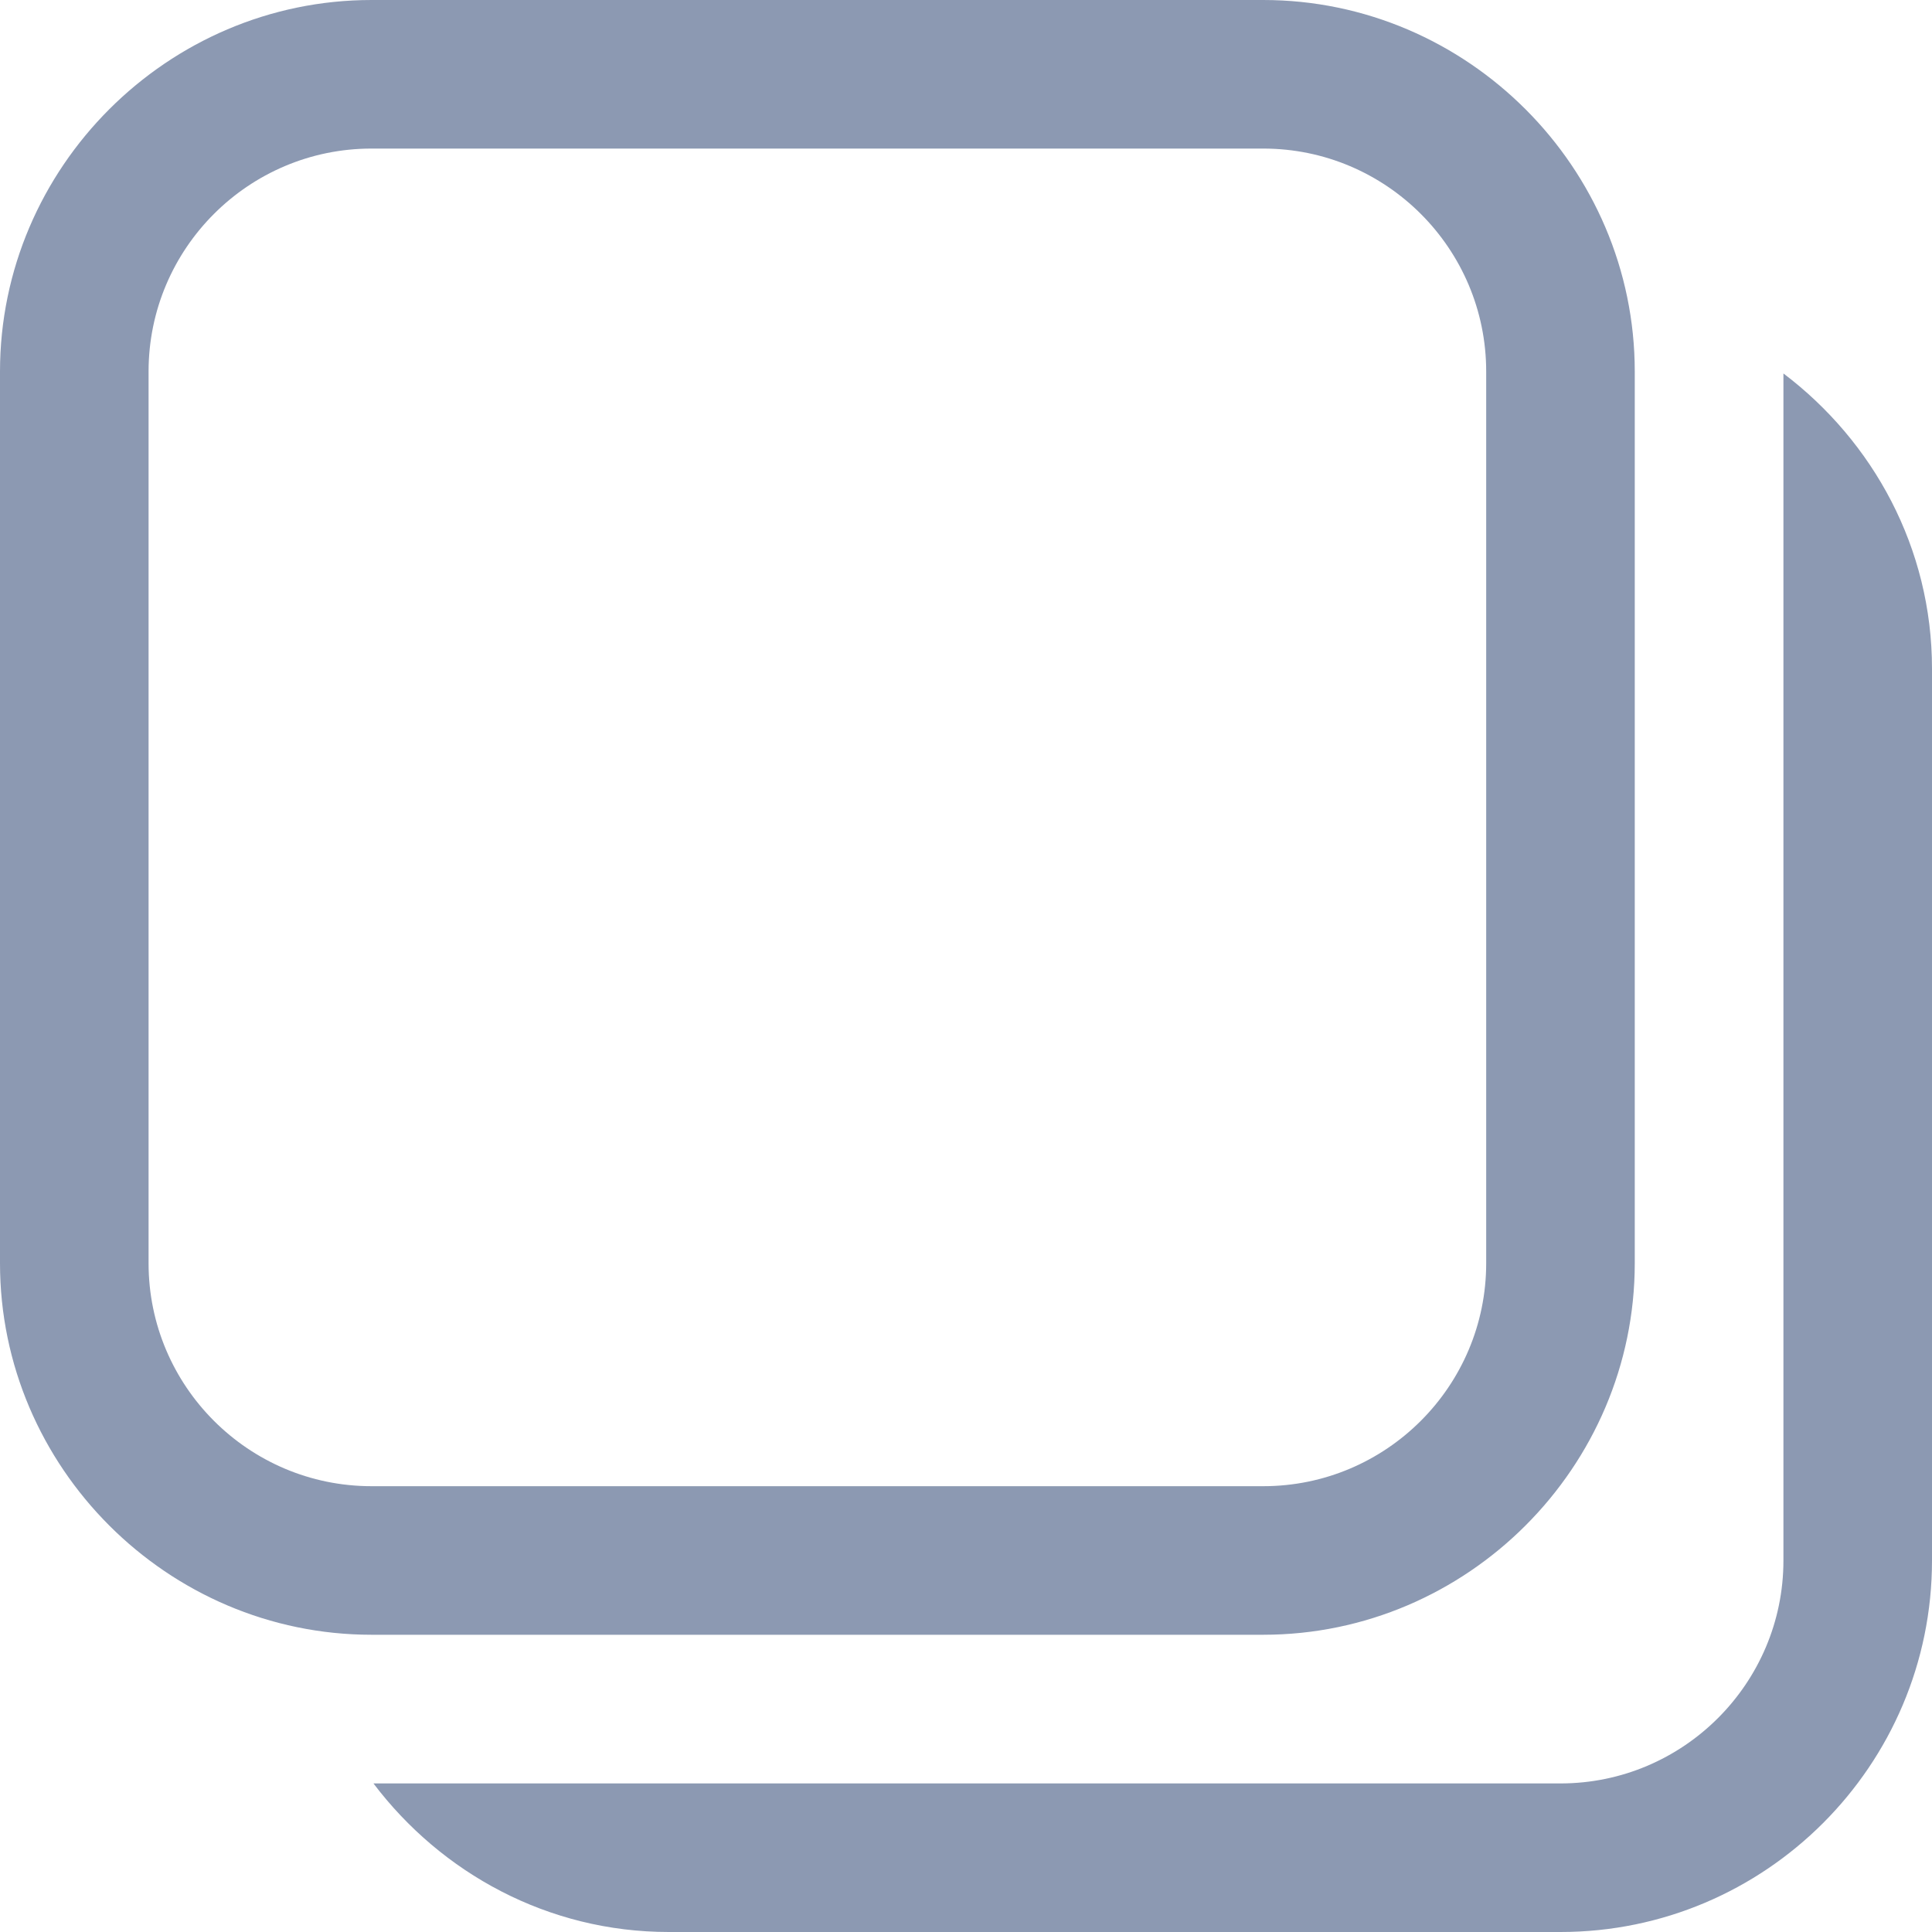
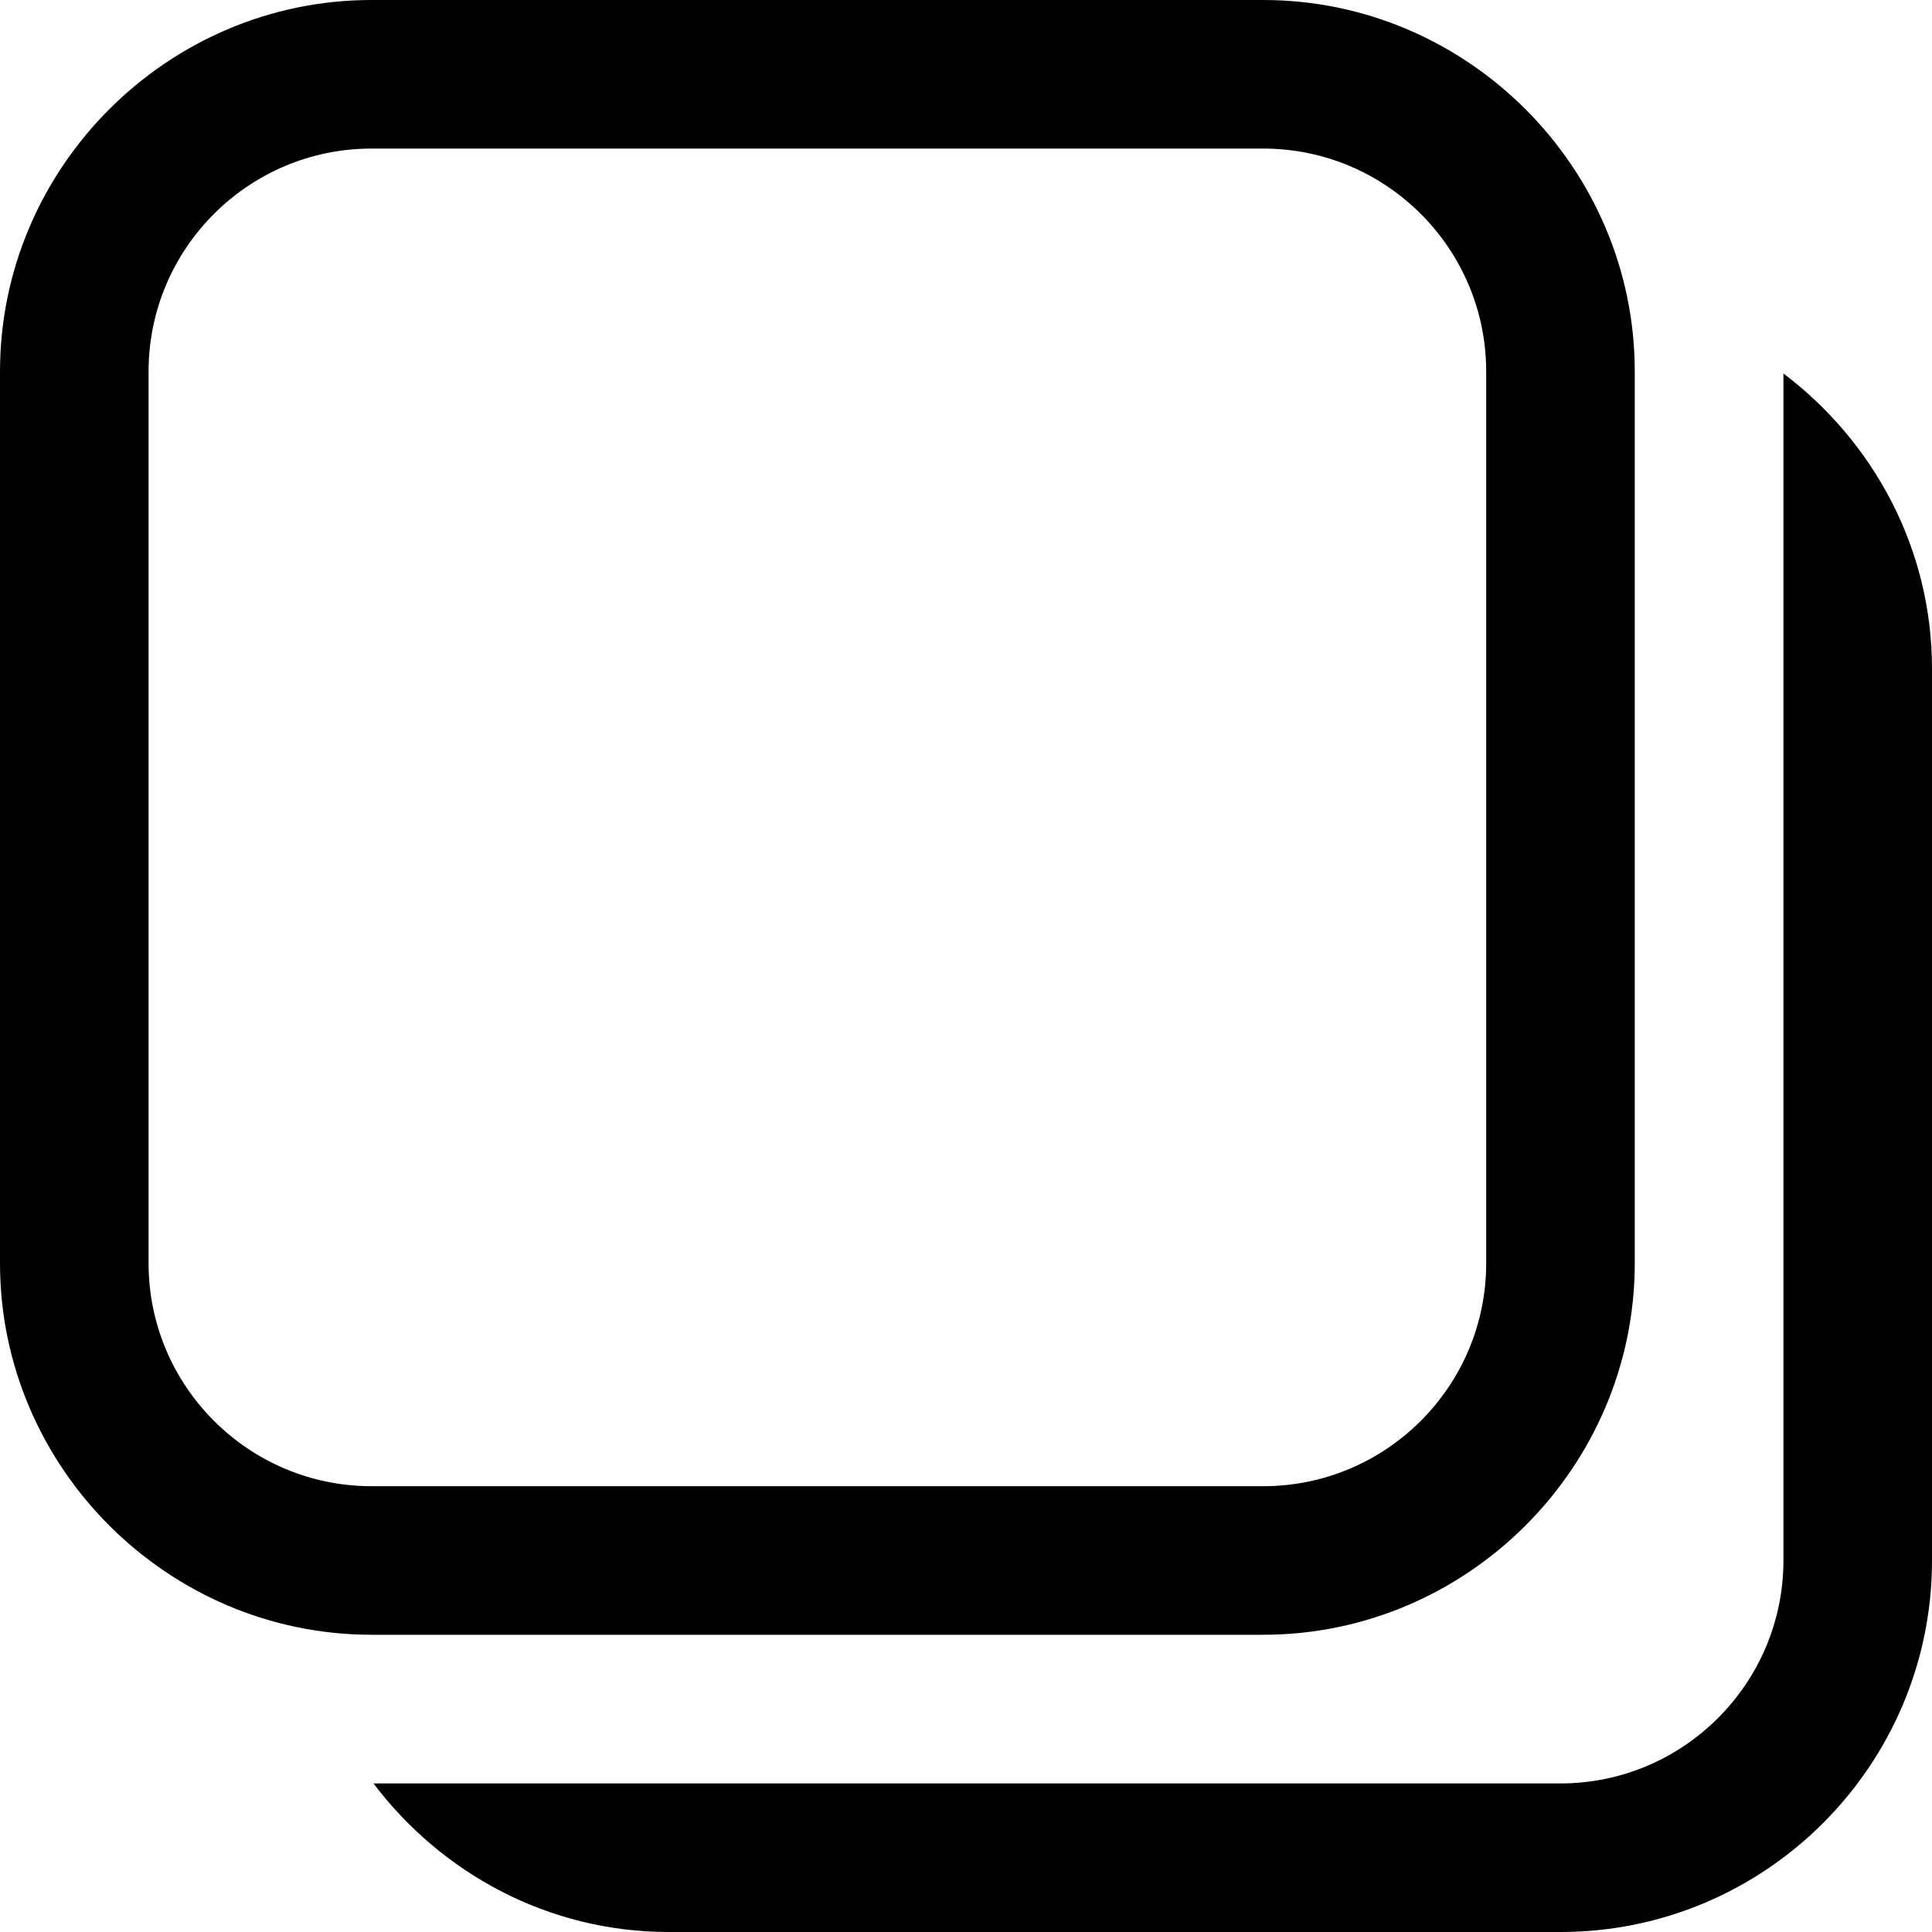
<svg xmlns="http://www.w3.org/2000/svg" width="20" height="20" viewBox="0 0 20 20" fill="none">
-   <path d="M3.846 0C1.734 0 0 1.734 0 3.846V13.077C0 15.189 1.734 16.923 3.846 16.923H13.077C15.189 16.923 16.923 15.189 16.923 13.077V3.846C16.923 1.734 15.189 0 13.077 0H3.846ZM3.846 1.538H13.077C14.35 1.538 15.385 2.573 15.385 3.846V13.077C15.385 14.35 14.35 15.385 13.077 15.385H3.846C2.573 15.385 1.538 14.35 1.538 13.077V3.846C1.538 2.573 2.573 1.538 3.846 1.538ZM18.462 3.866V16.154C18.462 17.426 17.426 18.462 16.154 18.462H3.866C4.568 19.39 5.672 20 6.923 20H16.154C18.275 20 20 18.275 20 16.154V6.923C20 5.672 19.39 4.568 18.462 3.866Z" fill="#8C99B2" />
+   <path d="M3.846 0C1.734 0 0 1.734 0 3.846V13.077C0 15.189 1.734 16.923 3.846 16.923H13.077C15.189 16.923 16.923 15.189 16.923 13.077V3.846C16.923 1.734 15.189 0 13.077 0H3.846ZM3.846 1.538H13.077C14.35 1.538 15.385 2.573 15.385 3.846V13.077C15.385 14.35 14.35 15.385 13.077 15.385H3.846C2.573 15.385 1.538 14.35 1.538 13.077V3.846C1.538 2.573 2.573 1.538 3.846 1.538ZM18.462 3.866V16.154C18.462 17.426 17.426 18.462 16.154 18.462H3.866C4.568 19.39 5.672 20 6.923 20H16.154C18.275 20 20 18.275 20 16.154V6.923C20 5.672 19.39 4.568 18.462 3.866Z" fill="currentColor" />
</svg>
